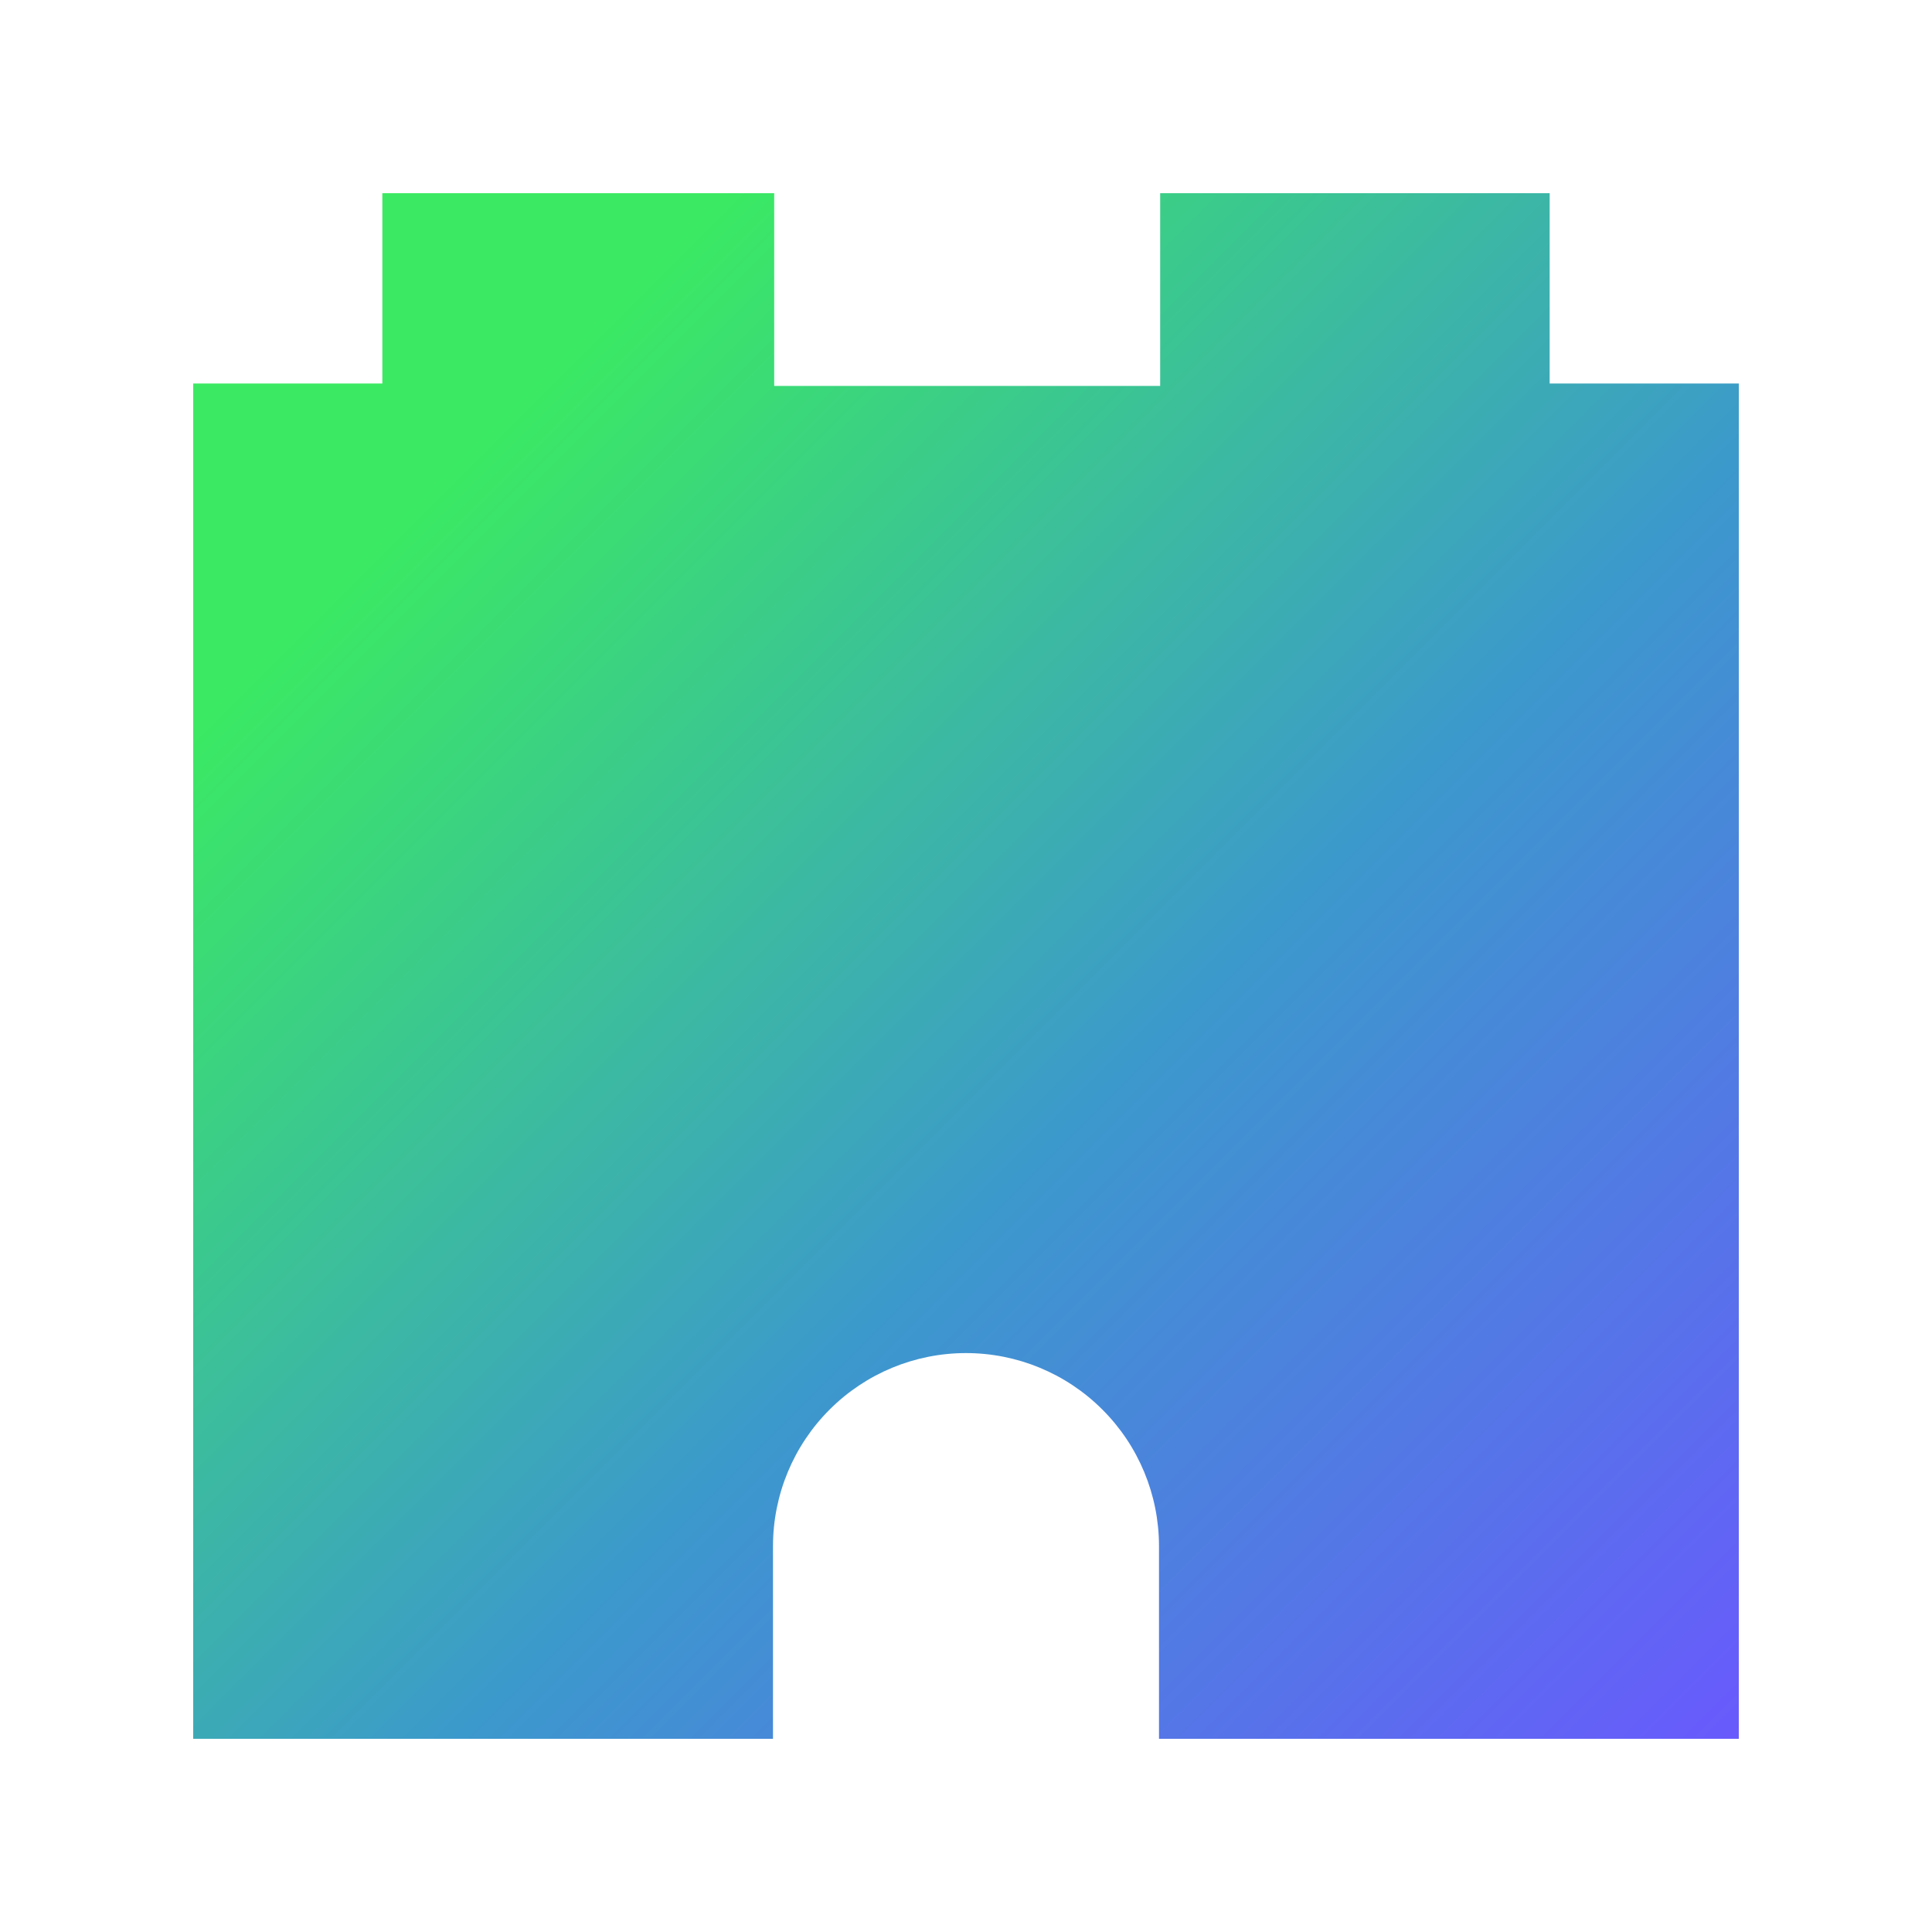
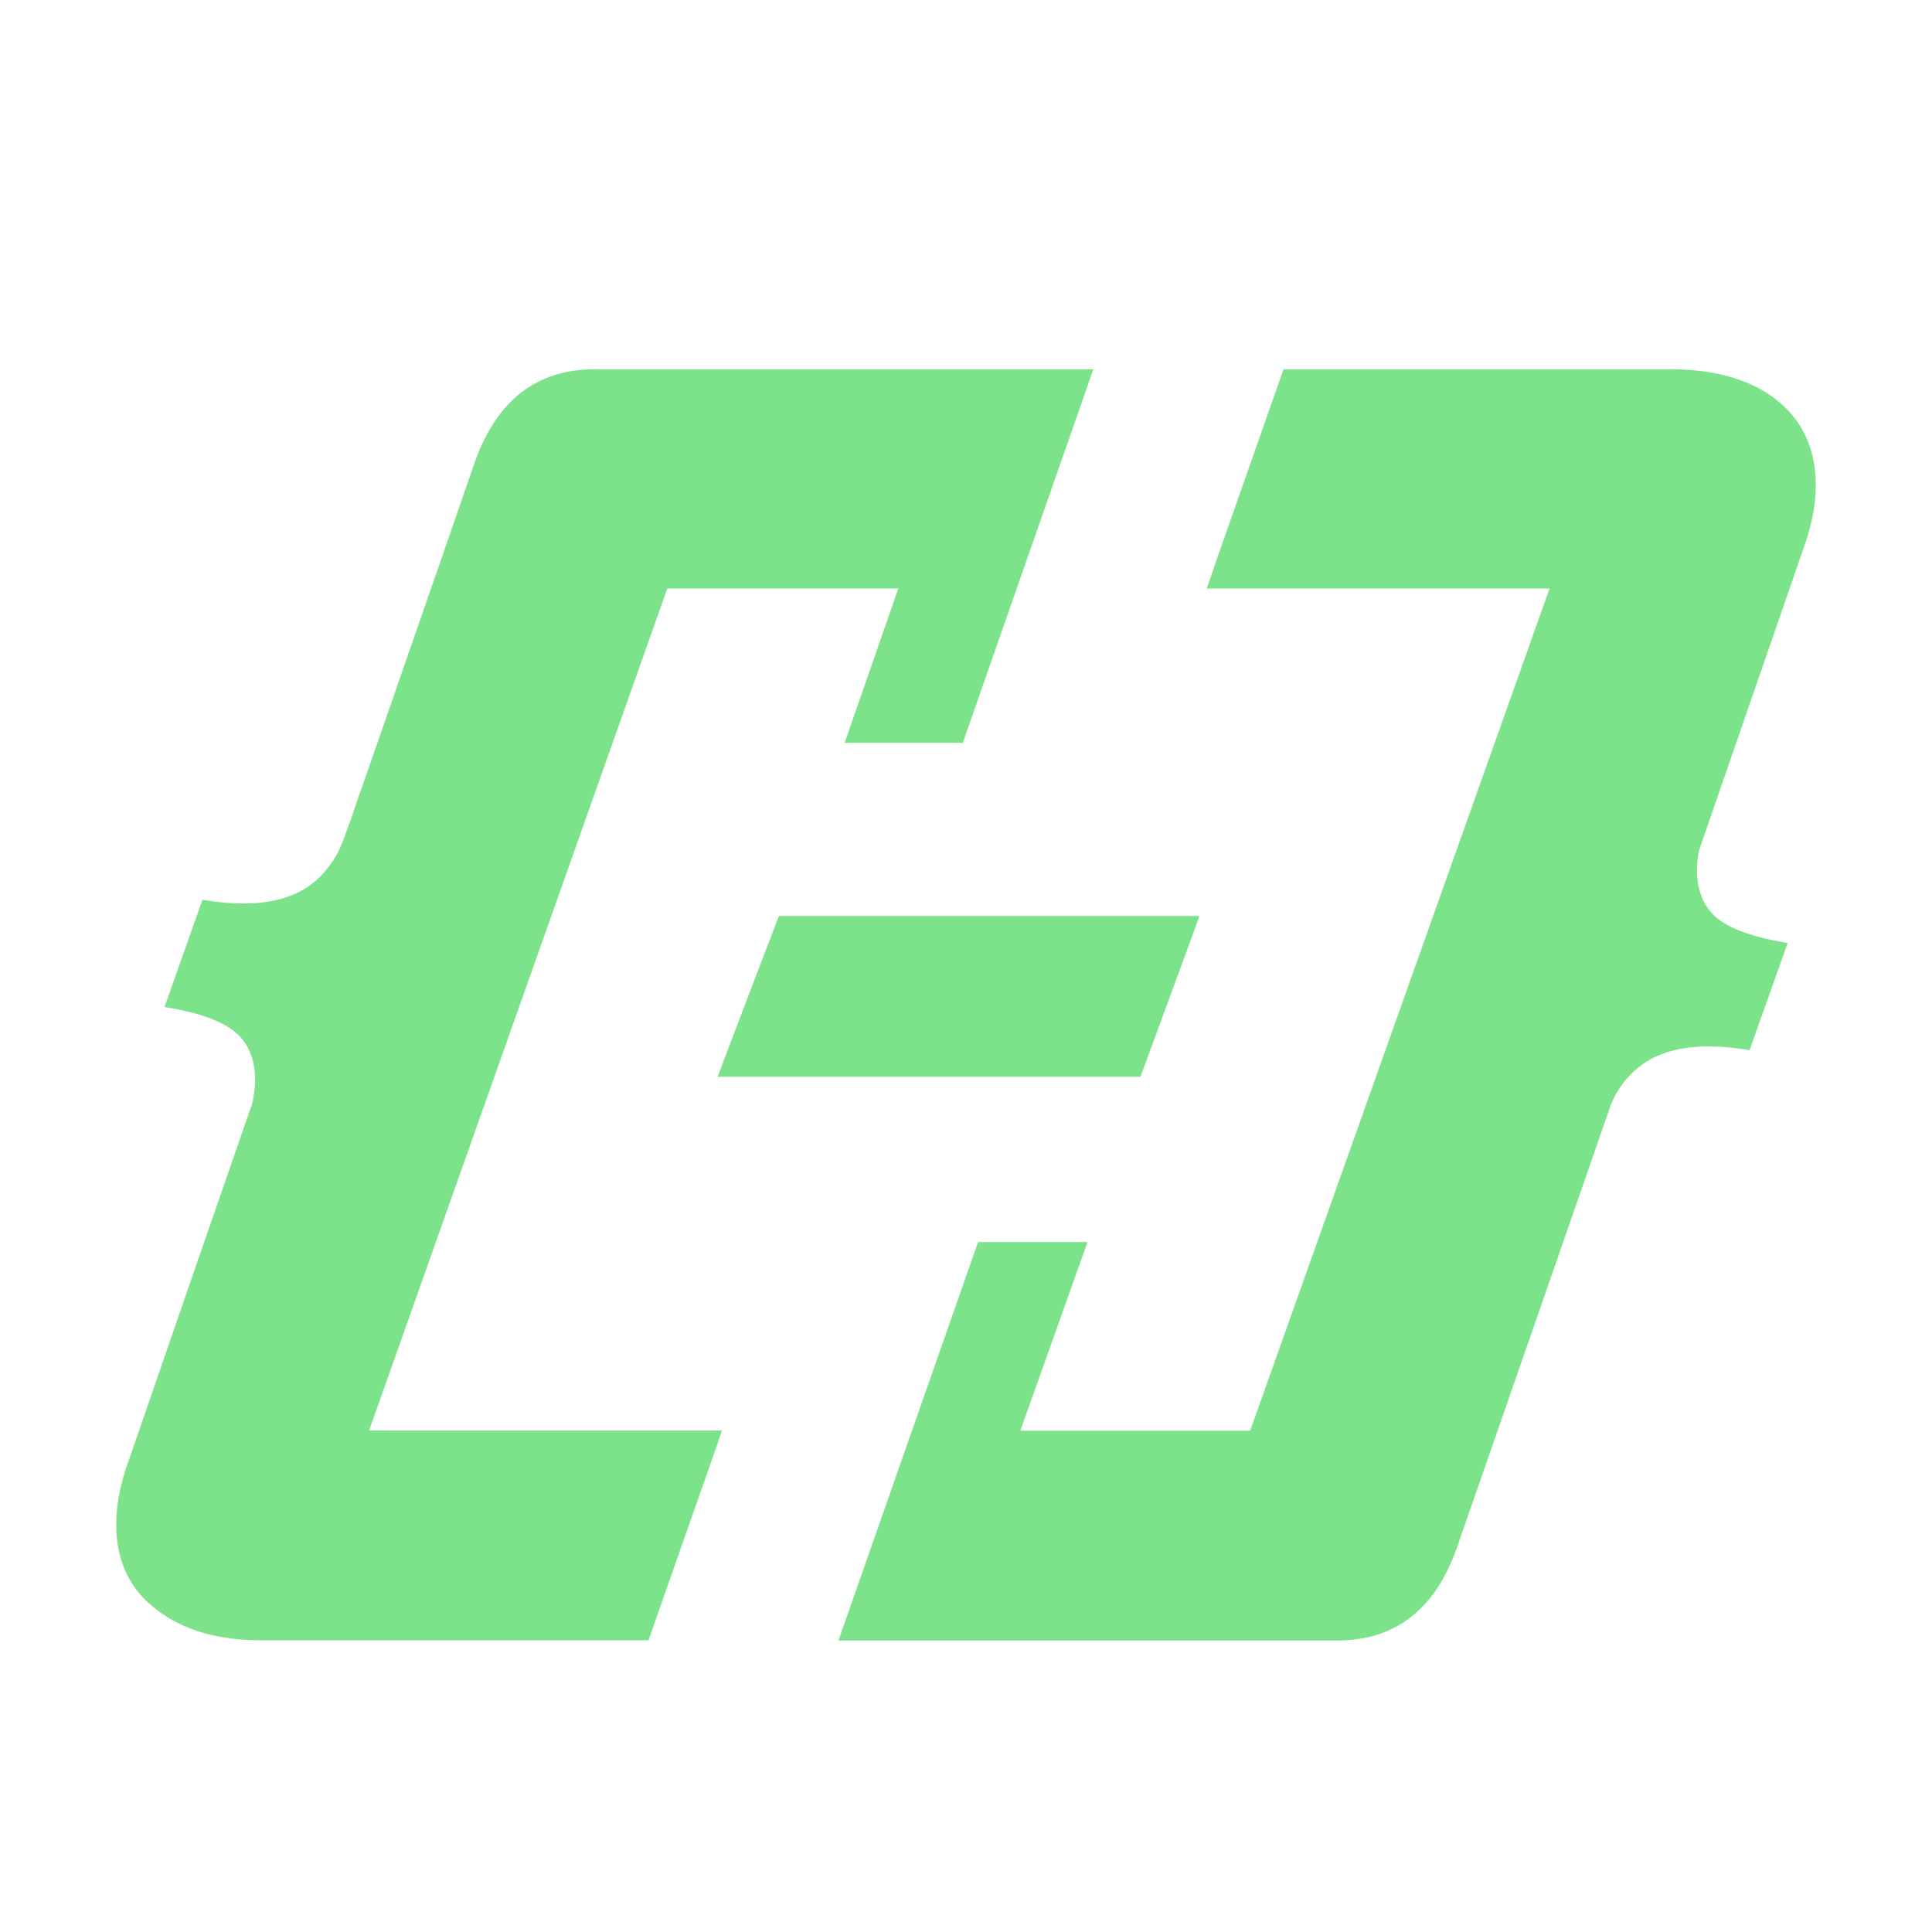
- <svg xmlns="http://www.w3.org/2000/svg" width="40" height="40" viewBox="0 0 40 40" fill="none">
-   <path d="M32.084 7.94V4H24.02V7.99H16.029V4H7.916V7.94H4V36H16.004V32.005C16.006 30.946 16.427 29.931 17.177 29.183C17.926 28.434 18.941 28.014 20 28.014C21.059 28.014 22.074 28.434 22.823 29.183C23.573 29.931 23.994 30.946 23.996 32.005V36H36V7.94H32.084Z" fill="url(#paint0_linear)" />
-   <defs>
-     <linearGradient id="paint0_linear" x1="2.942" y1="4.9" x2="37.777" y2="39.734" gradientUnits="userSpaceOnUse">
-       <stop offset="0.159" stop-color="#3BEA62" />
-       <stop offset="0.54" stop-color="#3C99CC" />
-       <stop offset="0.937" stop-color="#6B57FF" />
-     </linearGradient>
-   </defs>
+ <svg xmlns="http://www.w3.org/2000/svg" width="40" height="40" viewBox="0 0 40 40" version="1.1">
+   <g id="surface1">
+     <path style=" stroke:none;fill-rule:nonzero;fill:rgb(48.627%,89.02%,54.51%);fill-opacity:1;" d="M 7.641 29.621 L 13.816 12.184 L 18.598 12.184 L 17.488 15.379 L 19.934 15.379 L 22.637 7.645 L 12.316 7.645 C 11.105 7.645 10.277 8.293 9.824 9.586 C 9.27 11.191 8.734 12.734 8.219 14.211 C 8.215 14.219 8.215 14.23 8.211 14.238 L 7.488 16.316 C 7.488 16.316 7.484 16.324 7.484 16.328 C 7.422 16.492 7.352 16.703 7.281 16.918 C 7.266 16.957 7.25 17 7.234 17.043 C 7.227 17.062 7.219 17.086 7.211 17.109 C 7.203 17.137 7.191 17.16 7.184 17.188 C 7.184 17.191 7.184 17.191 7.18 17.195 C 7.172 17.219 7.164 17.246 7.152 17.266 C 7.148 17.277 7.148 17.285 7.145 17.297 C 7.086 17.449 7.031 17.582 6.984 17.672 C 6.828 17.949 6.633 18.18 6.395 18.344 C 6.391 18.344 6.391 18.348 6.387 18.352 C 6.145 18.516 5.848 18.629 5.496 18.676 C 5.148 18.727 4.711 18.715 4.191 18.629 L 3.406 20.848 C 4.219 20.98 4.746 21.195 4.996 21.492 C 5.078 21.59 5.141 21.691 5.184 21.809 C 5.285 22.055 5.309 22.355 5.25 22.699 C 5.246 22.742 5.234 22.789 5.227 22.832 C 4.25 25.645 3.398 28.109 2.668 30.23 C 2.492 30.711 2.406 31.152 2.406 31.562 C 2.406 32.332 2.695 32.93 3.277 33.352 C 3.816 33.758 4.527 33.961 5.418 33.961 L 13.426 33.961 L 14.867 29.859 L 14.863 29.859 L 14.949 29.617 L 7.641 29.617 Z M 7.641 29.621 " />
+     <path style=" stroke:none;fill-rule:nonzero;fill:rgb(48.627%,89.02%,54.51%);fill-opacity:1;" d="M 18.684 18.965 L 16.125 18.965 L 15.062 21.75 L 14.859 22.293 L 23.613 22.293 L 23.617 22.281 L 24.715 19.293 L 24.832 18.965 Z M 18.684 18.965 " />
+     <path style=" stroke:none;fill-rule:nonzero;fill:rgb(48.627%,89.02%,54.51%);fill-opacity:1;" d="M 35.18 17.598 C 35.984 15.27 36.703 13.195 37.332 11.375 C 37.508 10.895 37.594 10.453 37.594 10.047 C 37.594 9.273 37.305 8.672 36.723 8.234 C 36.184 7.84 35.469 7.645 34.582 7.645 L 26.574 7.645 L 25.133 11.746 L 25.137 11.746 L 24.984 12.184 L 32.082 12.184 L 25.883 29.621 L 21.125 29.621 L 22.516 25.715 L 20.25 25.715 L 17.359 33.965 L 27.684 33.965 C 28.891 33.965 29.723 33.316 30.172 32.02 C 31.328 28.703 32.383 25.656 33.348 22.883 C 33.375 22.812 33.402 22.75 33.43 22.699 C 33.582 22.418 33.781 22.191 34.02 22.027 C 34.023 22.027 34.023 22.023 34.027 22.02 C 34.27 21.855 34.57 21.742 34.918 21.695 C 35.27 21.645 35.703 21.656 36.223 21.742 L 37.012 19.523 C 36.195 19.391 35.668 19.176 35.418 18.879 C 35.336 18.781 35.273 18.68 35.23 18.562 C 35.129 18.316 35.109 18.016 35.164 17.672 C 35.168 17.648 35.176 17.625 35.18 17.598 Z M 35.18 17.598 " />
+   </g>
</svg>
